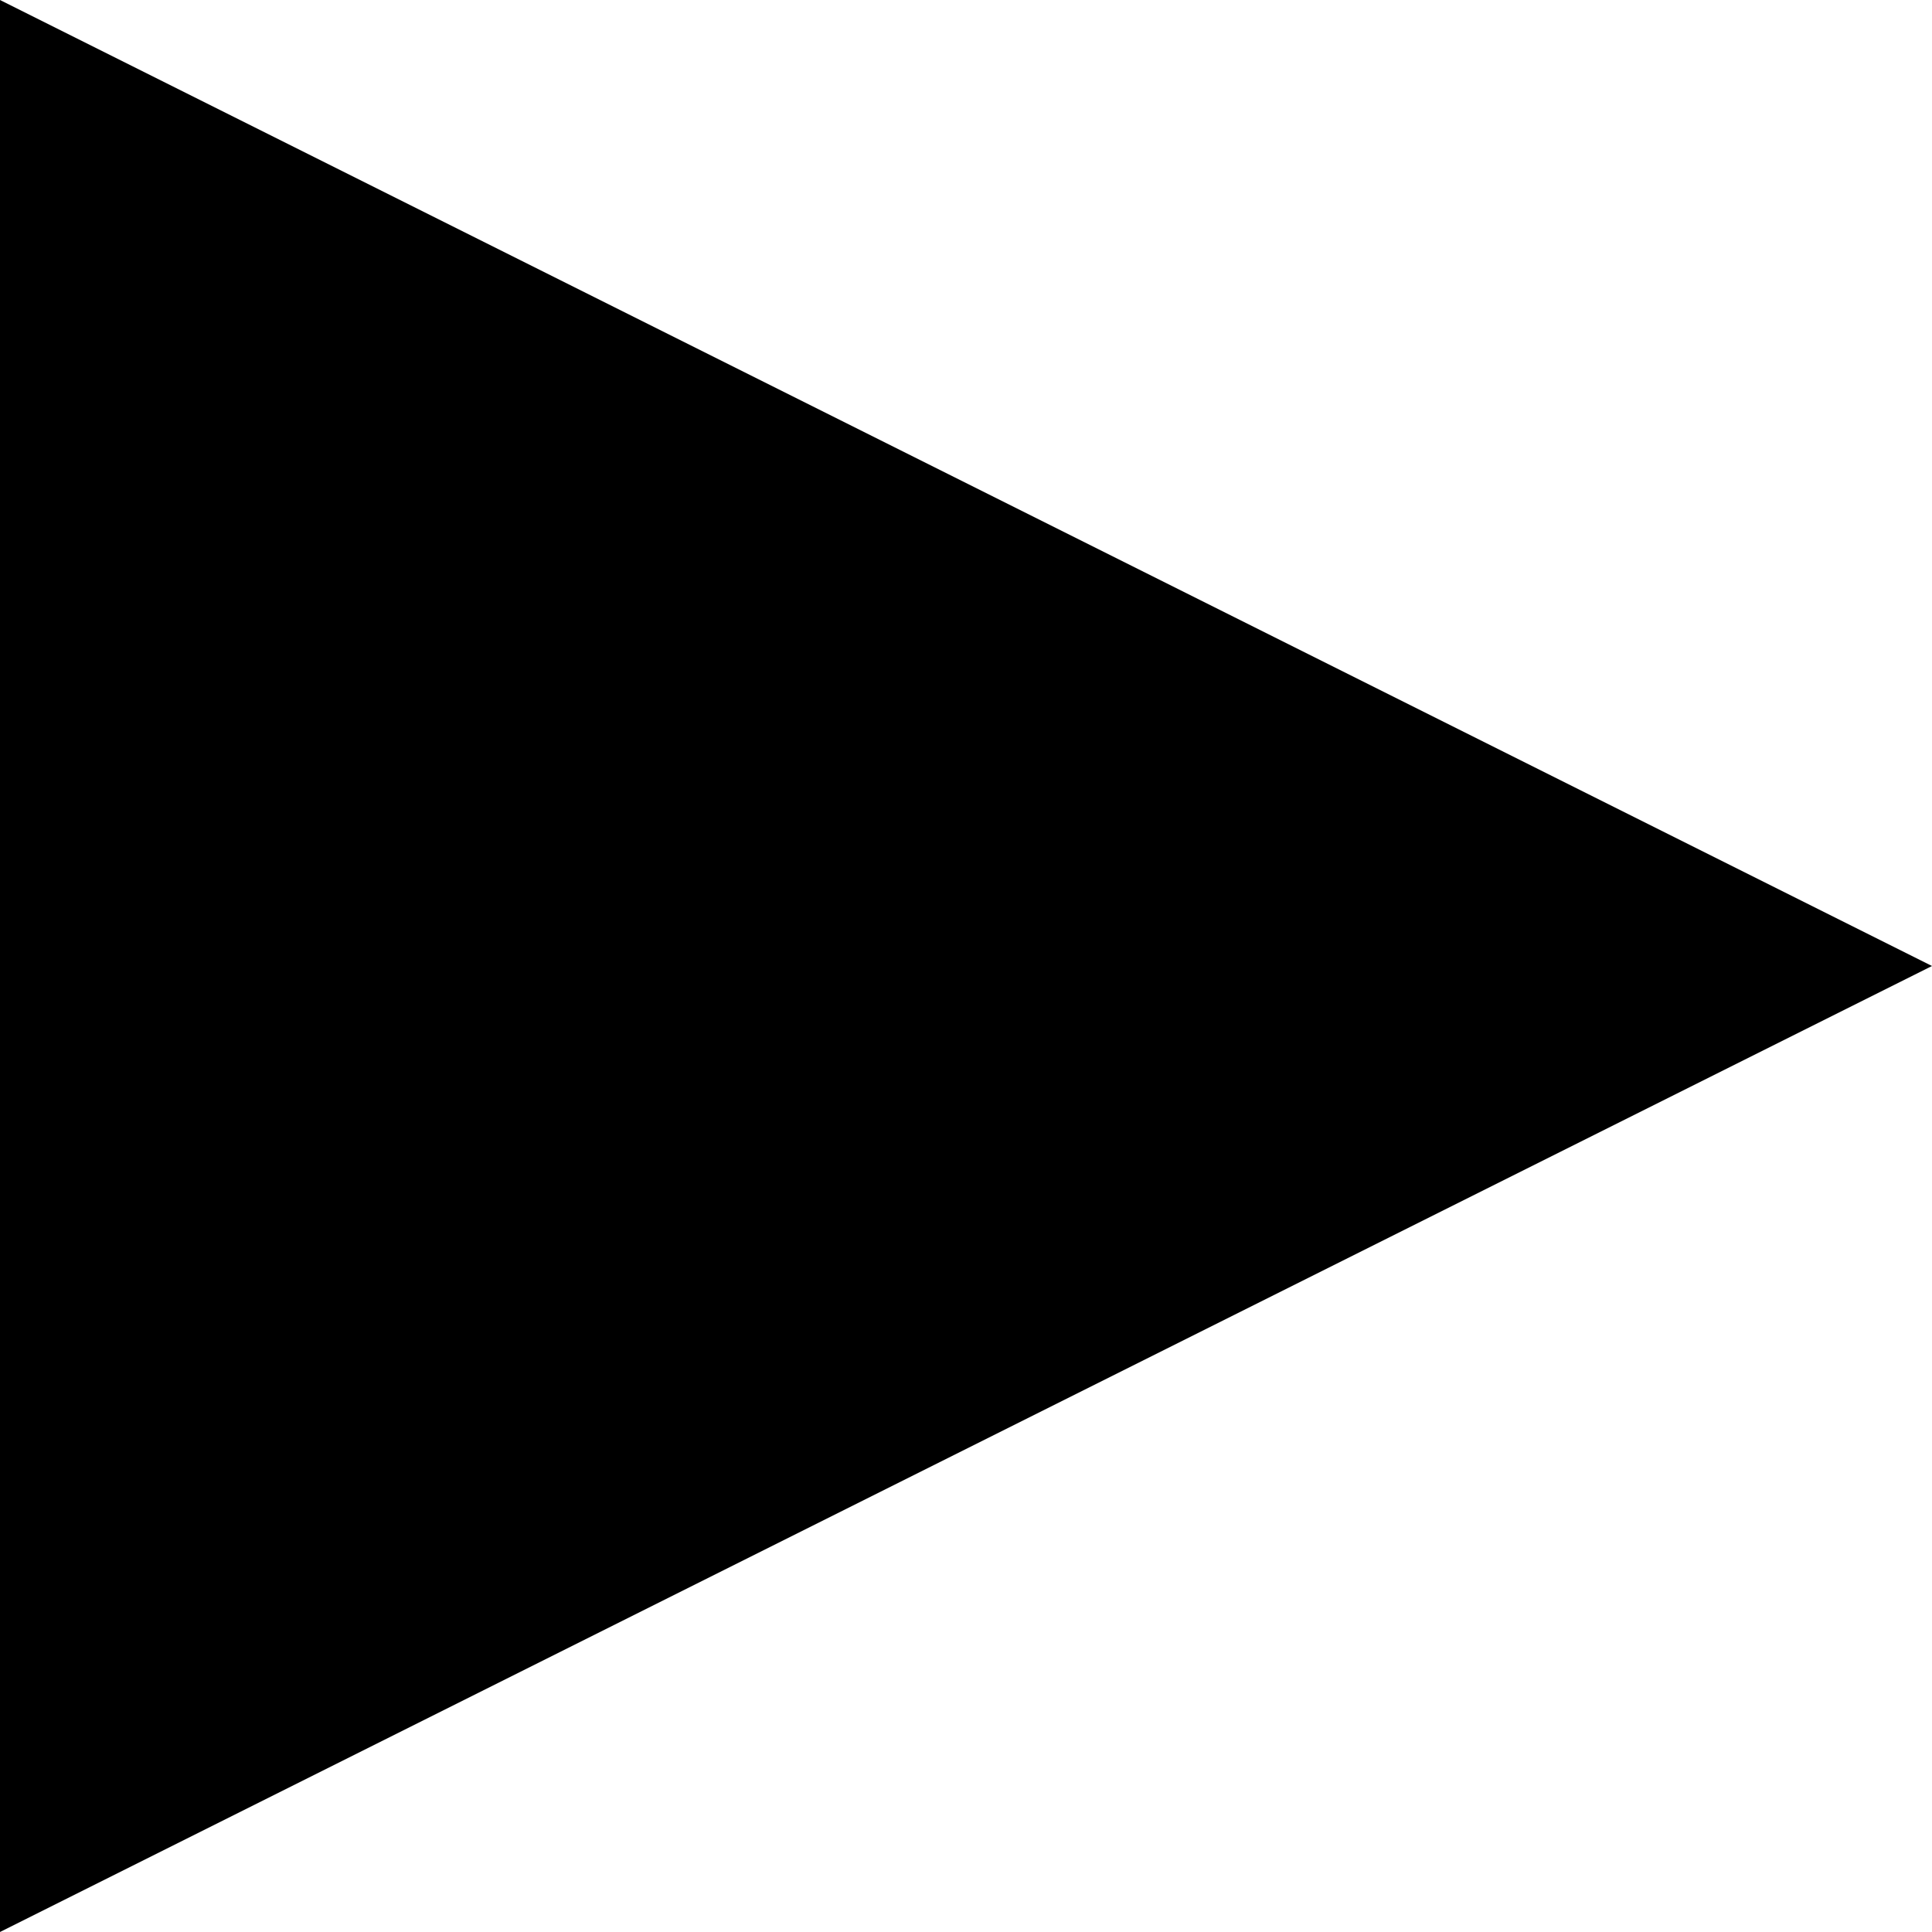
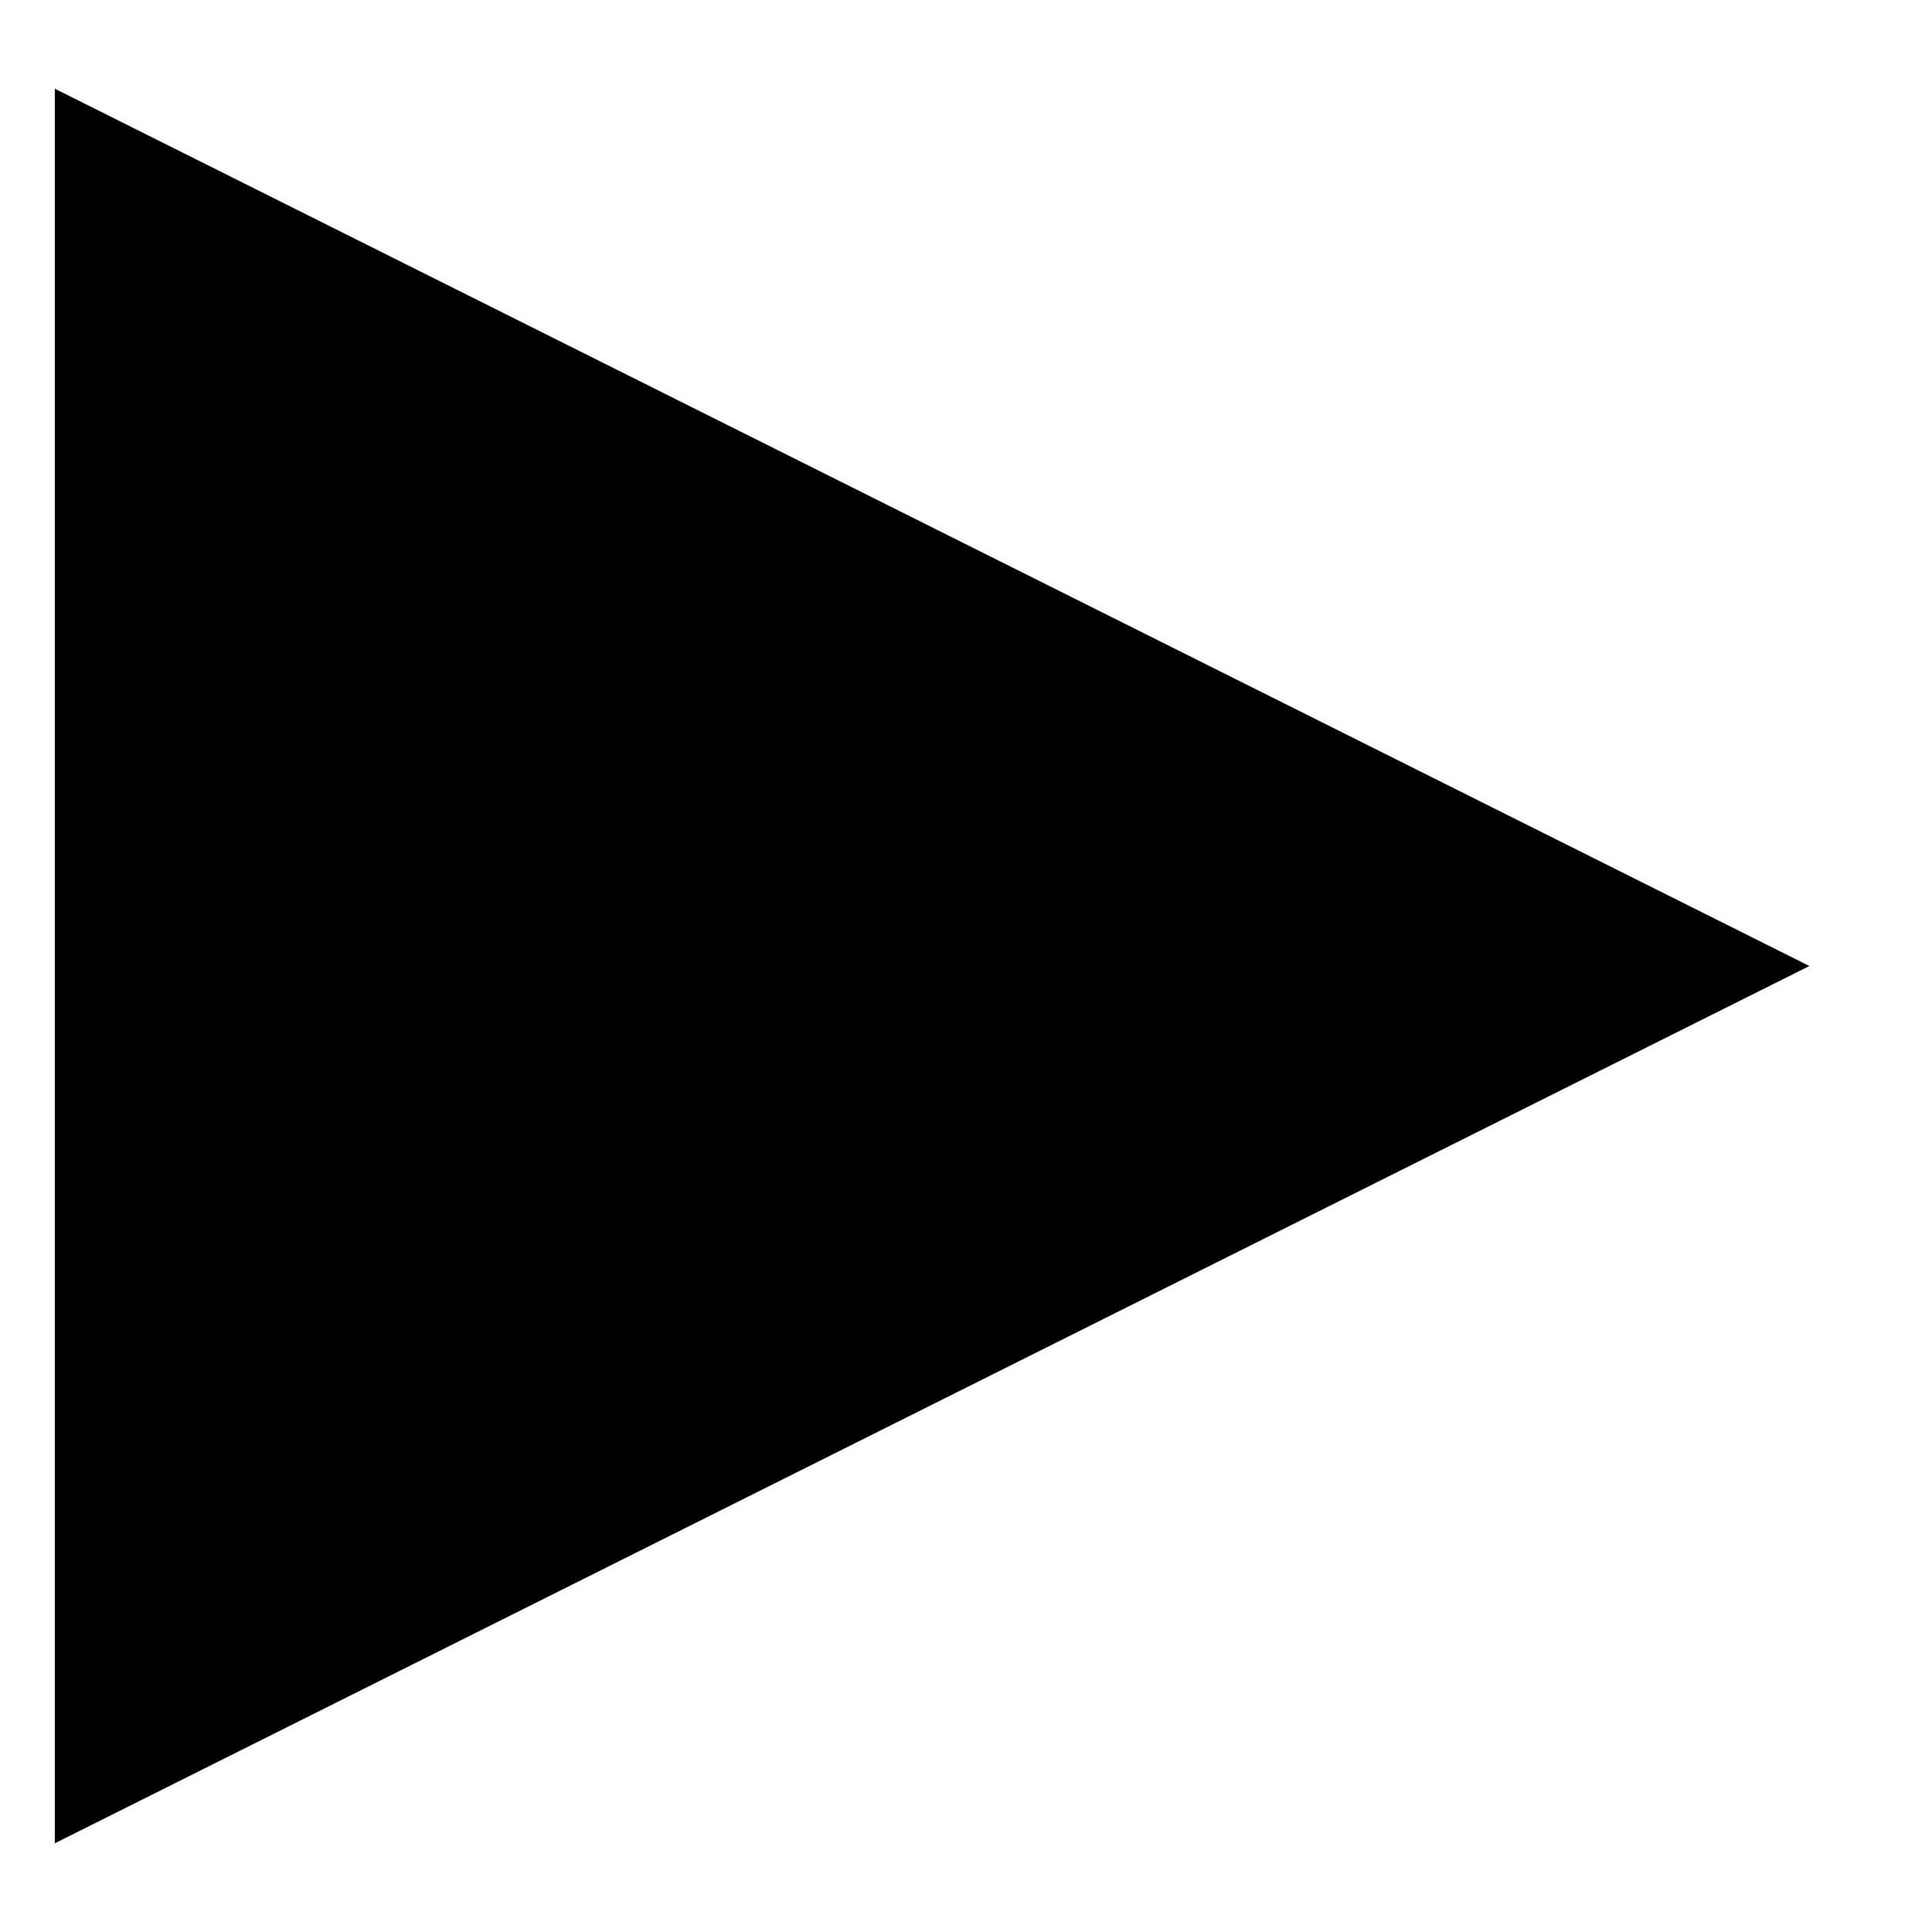
- <svg xmlns="http://www.w3.org/2000/svg" width="16px" height="16px" viewBox="0 0 16 16" version="1.1">
-   <g stroke="none" fill="currentColor">
-     <polygon id="play" points="0 0 16 8 0 16" />
-   </g>
+ <svg xmlns="http://www.w3.org/2000/svg" width="16" height="16" viewBox="0 0 16 16">
+   <polygon points="0,16 0,0 16,8" fill="currentColor" transform="matrix(0.9081603,0,0,0.9081603,0.4540802,0.7347172)" />
</svg>
